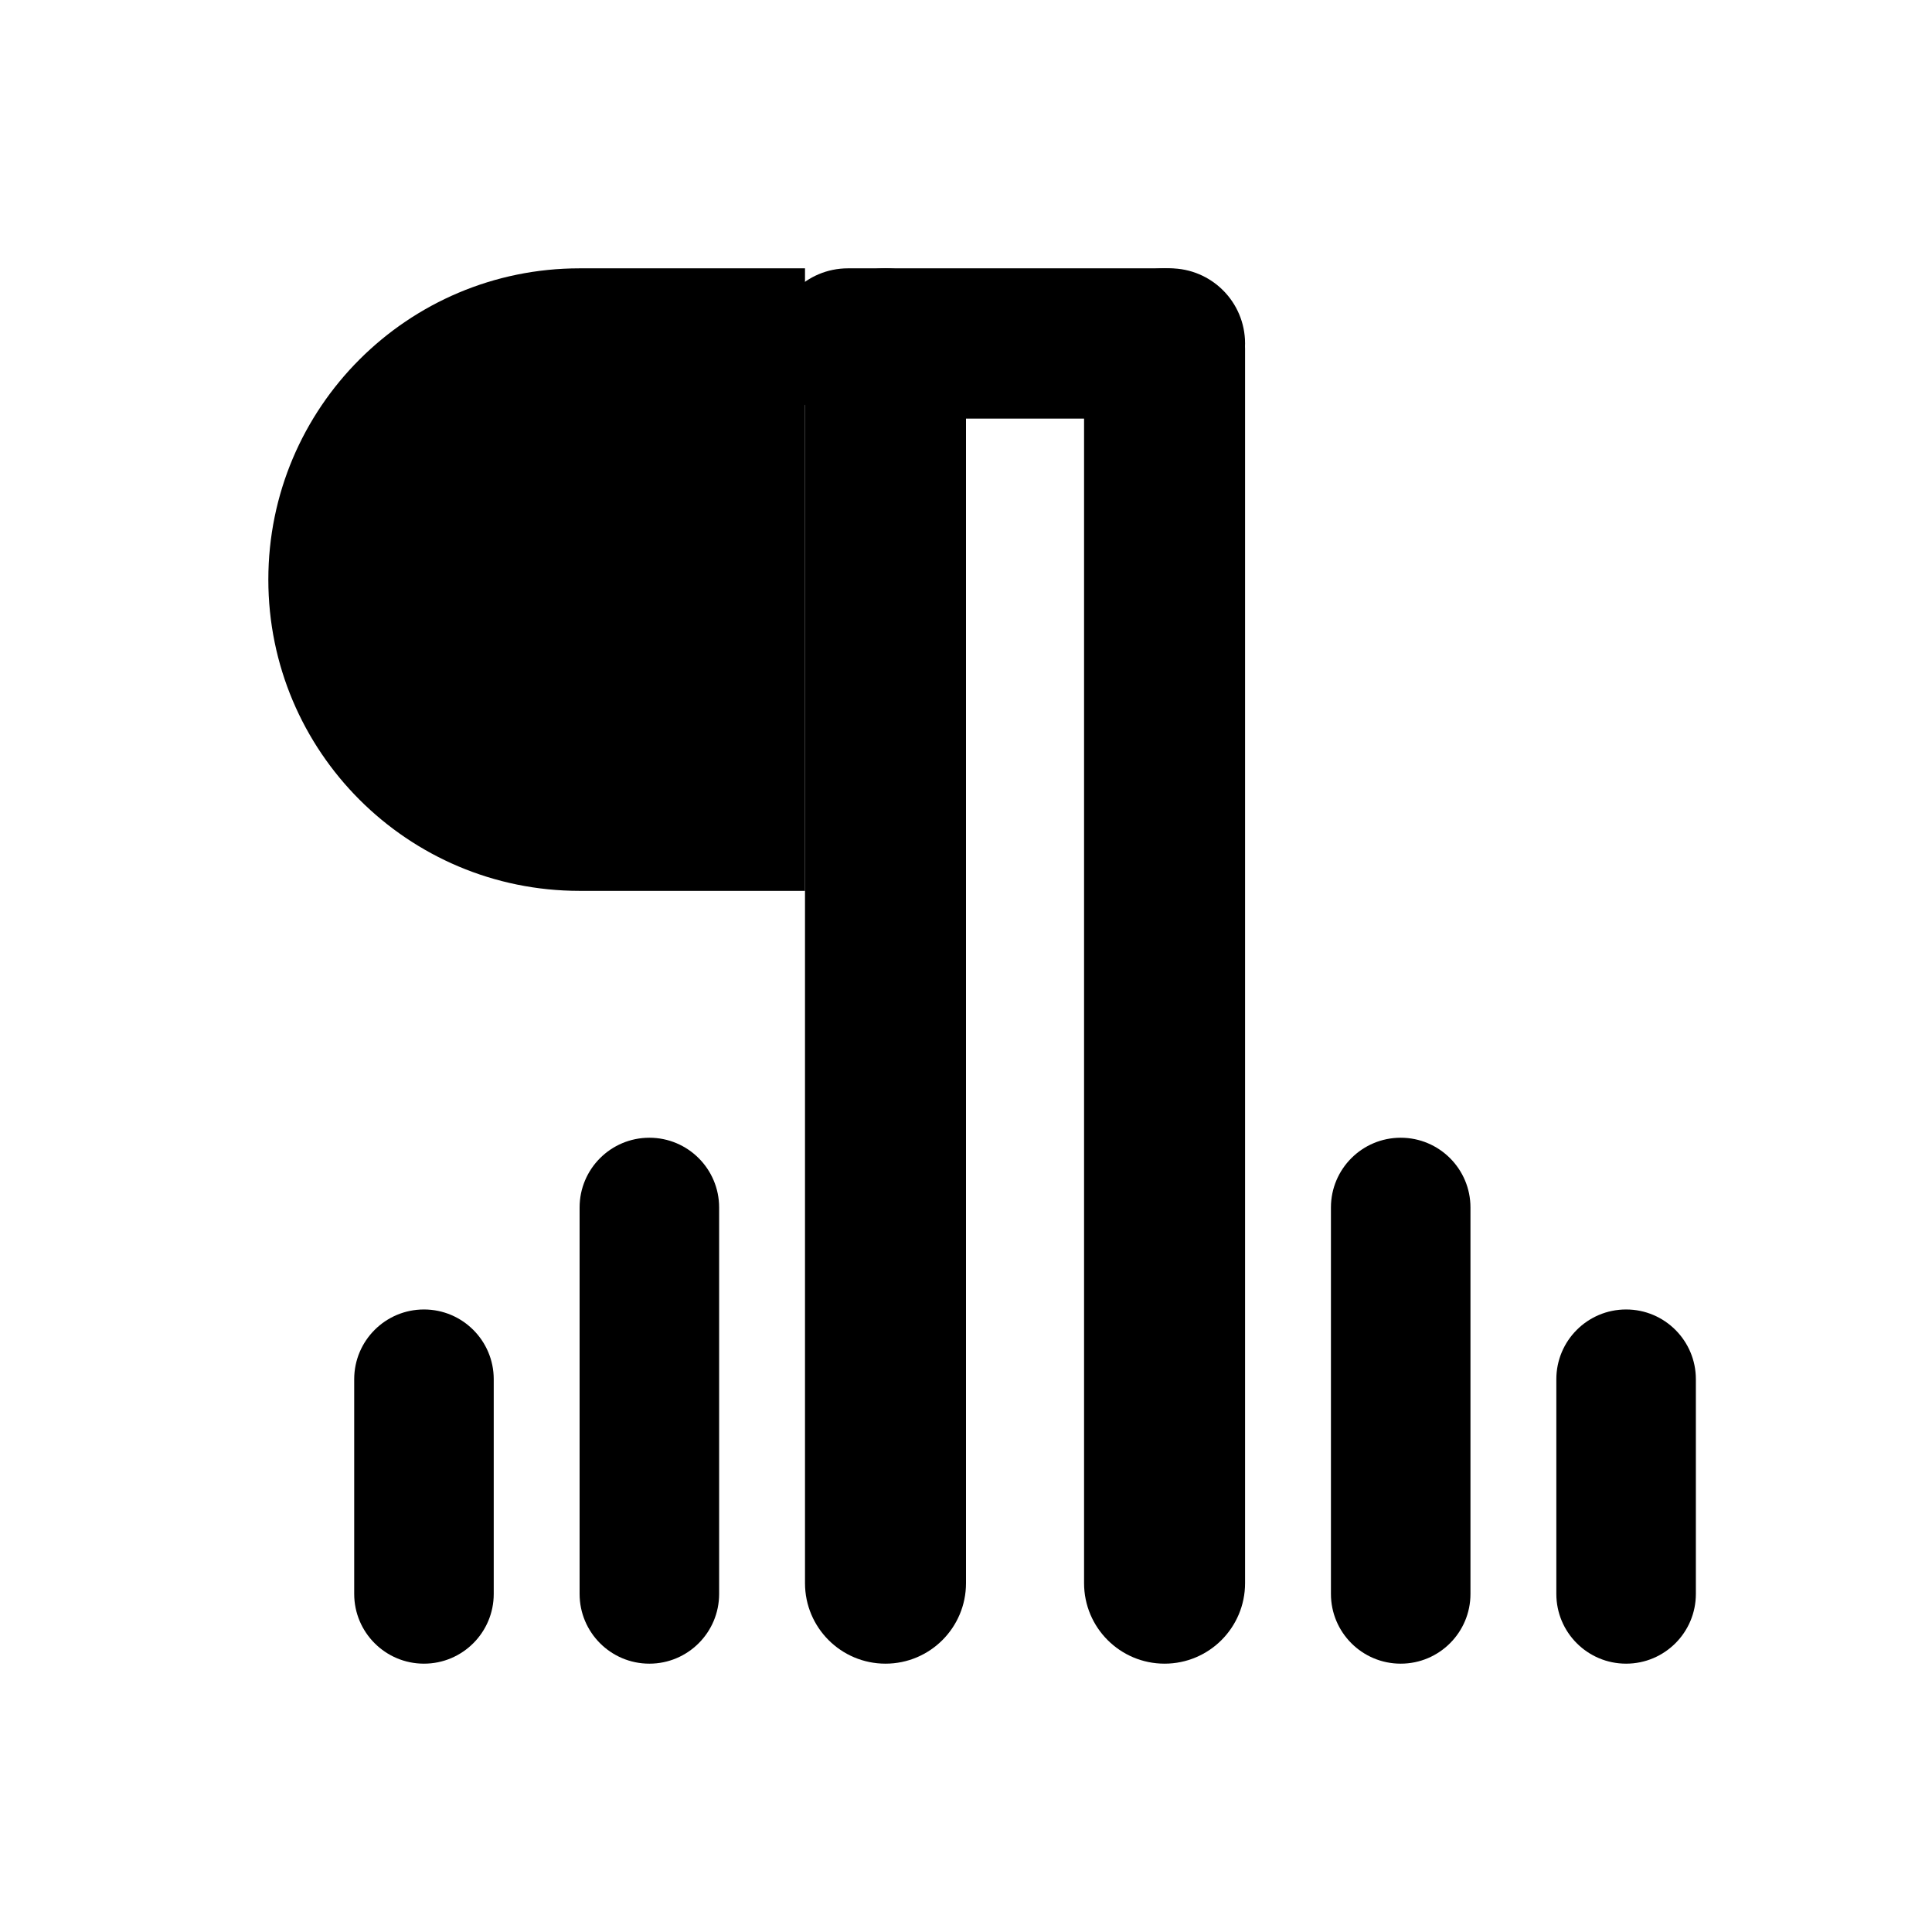
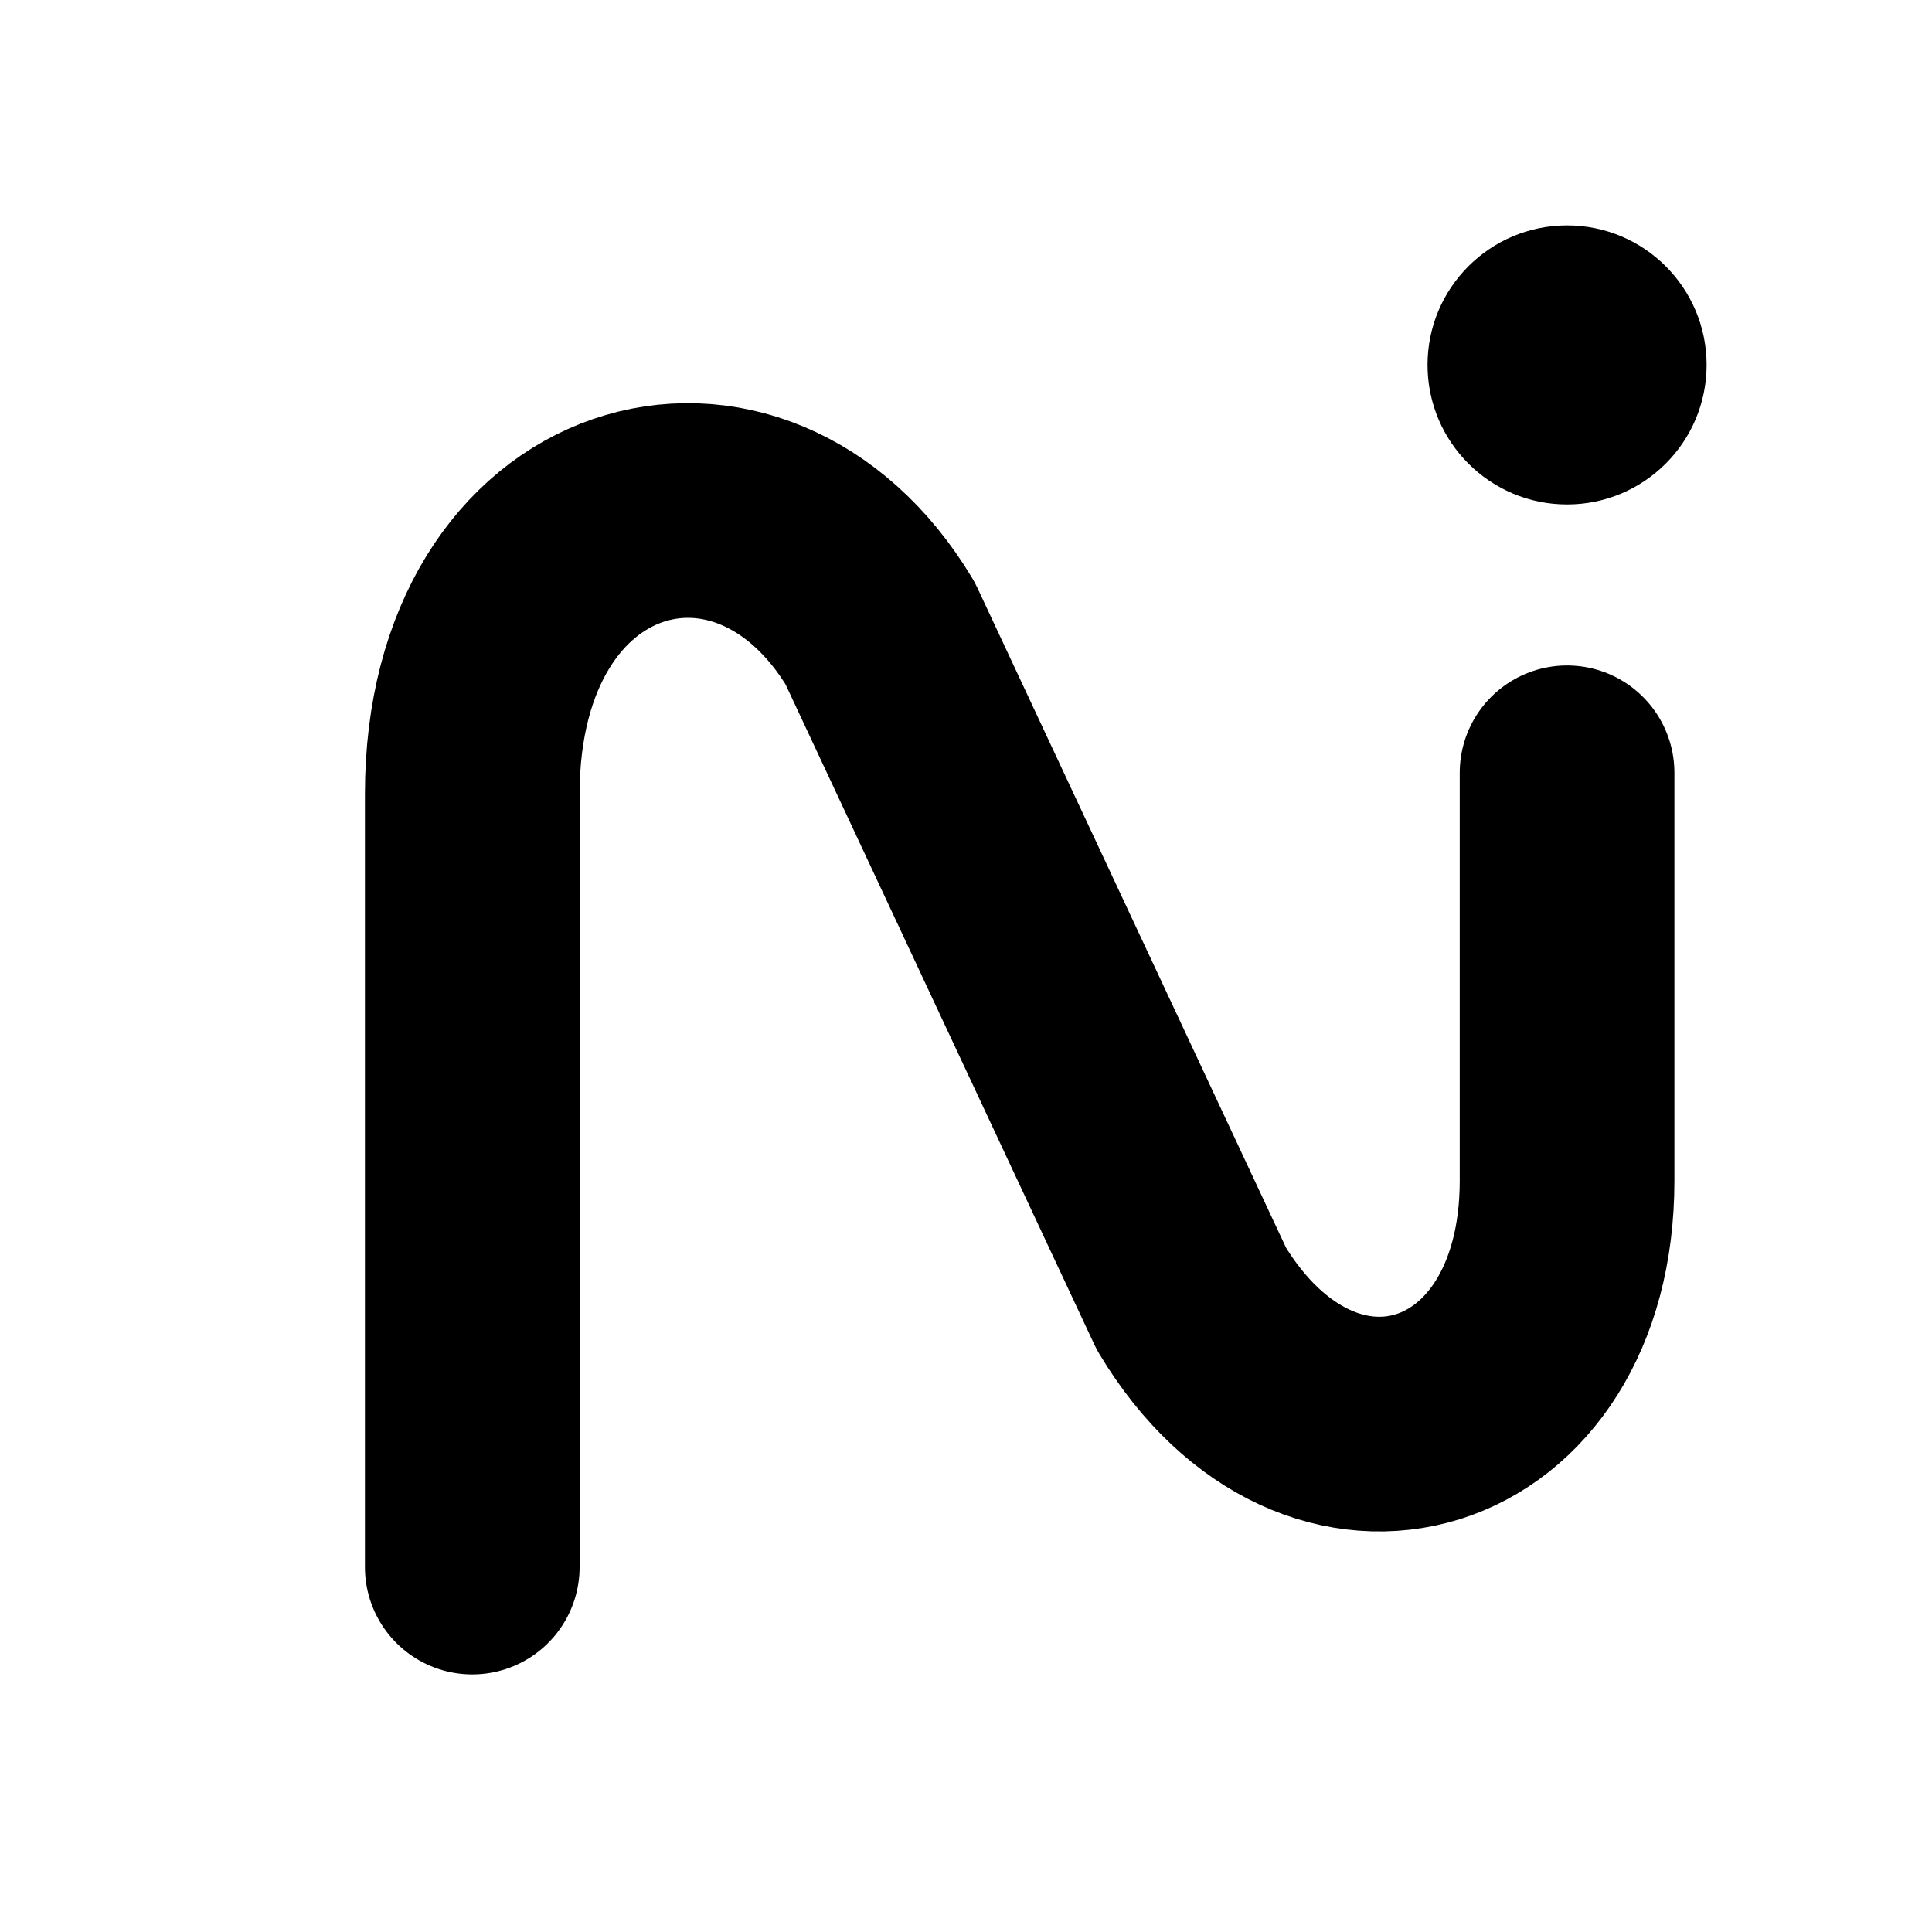
<svg xmlns="http://www.w3.org/2000/svg" width="18" height="18" viewBox="0 0 18 18">
-   <g transform="translate(-1.7 0)">
-     <path d="M9.2 2.5H7.1a2.9 2.9 0 0 0 0 5.8h2.1z" fill="#000" />
-     <rect x="8.9" y="2.5" width="4.4" height="1.4" rx="0.7" fill="#000" />
-     <rect x="9.2" y="2.5" width="1.5" height="13" rx="0.75" fill="#000" />
-     <rect x="11.8" y="2.5" width="1.5" height="13" rx="0.75" fill="#000" />
-     <rect x="7.1" y="10.6" width="1.3" height="4.9" rx="0.65" fill="#000" />
-     <rect x="14.1" y="10.6" width="1.3" height="4.9" rx="0.65" fill="#000" />
-     <rect x="5.0" y="12.2" width="1.3" height="3.3" rx="0.65" fill="#000" />
-     <rect x="16.2" y="12.2" width="1.3" height="3.3" rx="0.65" fill="#000" />
-   </g>
+   <path d="M4.4 14.6V7.4C4.4 4.6 7.0 3.9 8.2 5.9L11.1 12.1C12.3 14.1 14.6 13.4 14.6 11.0V7.2" fill="none" stroke="#000" stroke-width="2" stroke-linecap="round" stroke-linejoin="round" />
+   <circle cx="14.6" cy="3.4" r="1.3" fill="#000" />
</svg>
